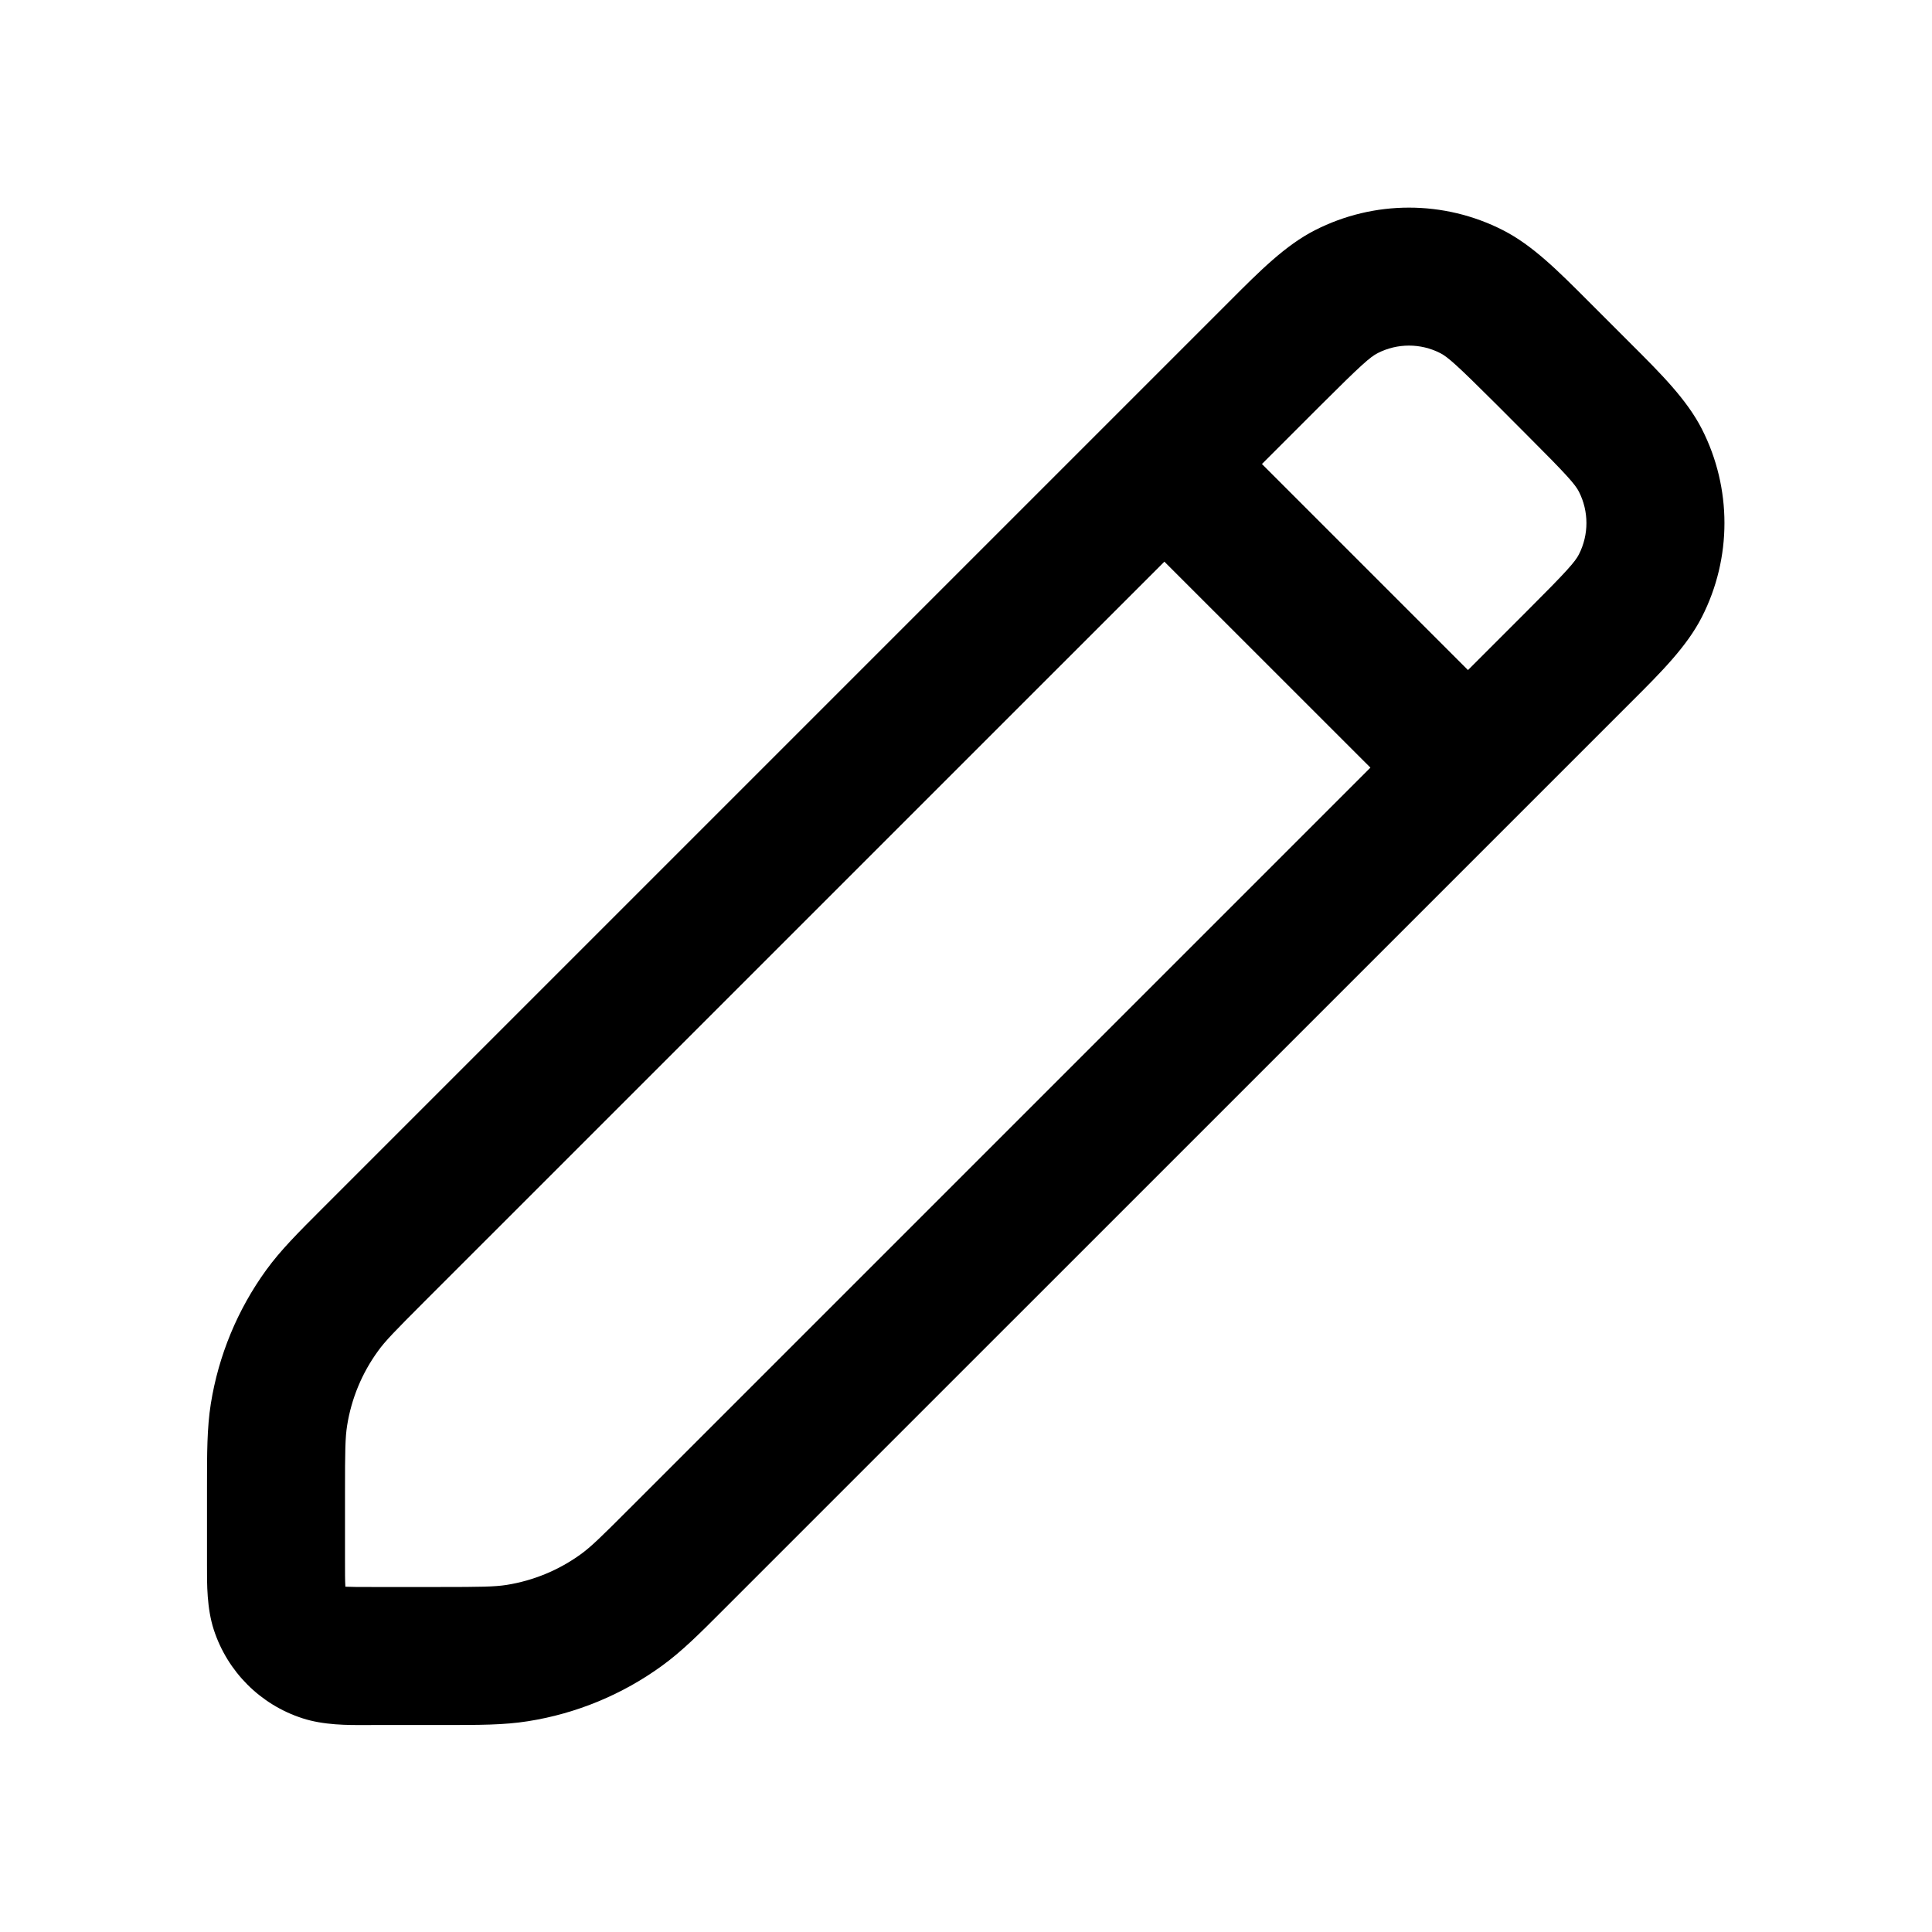
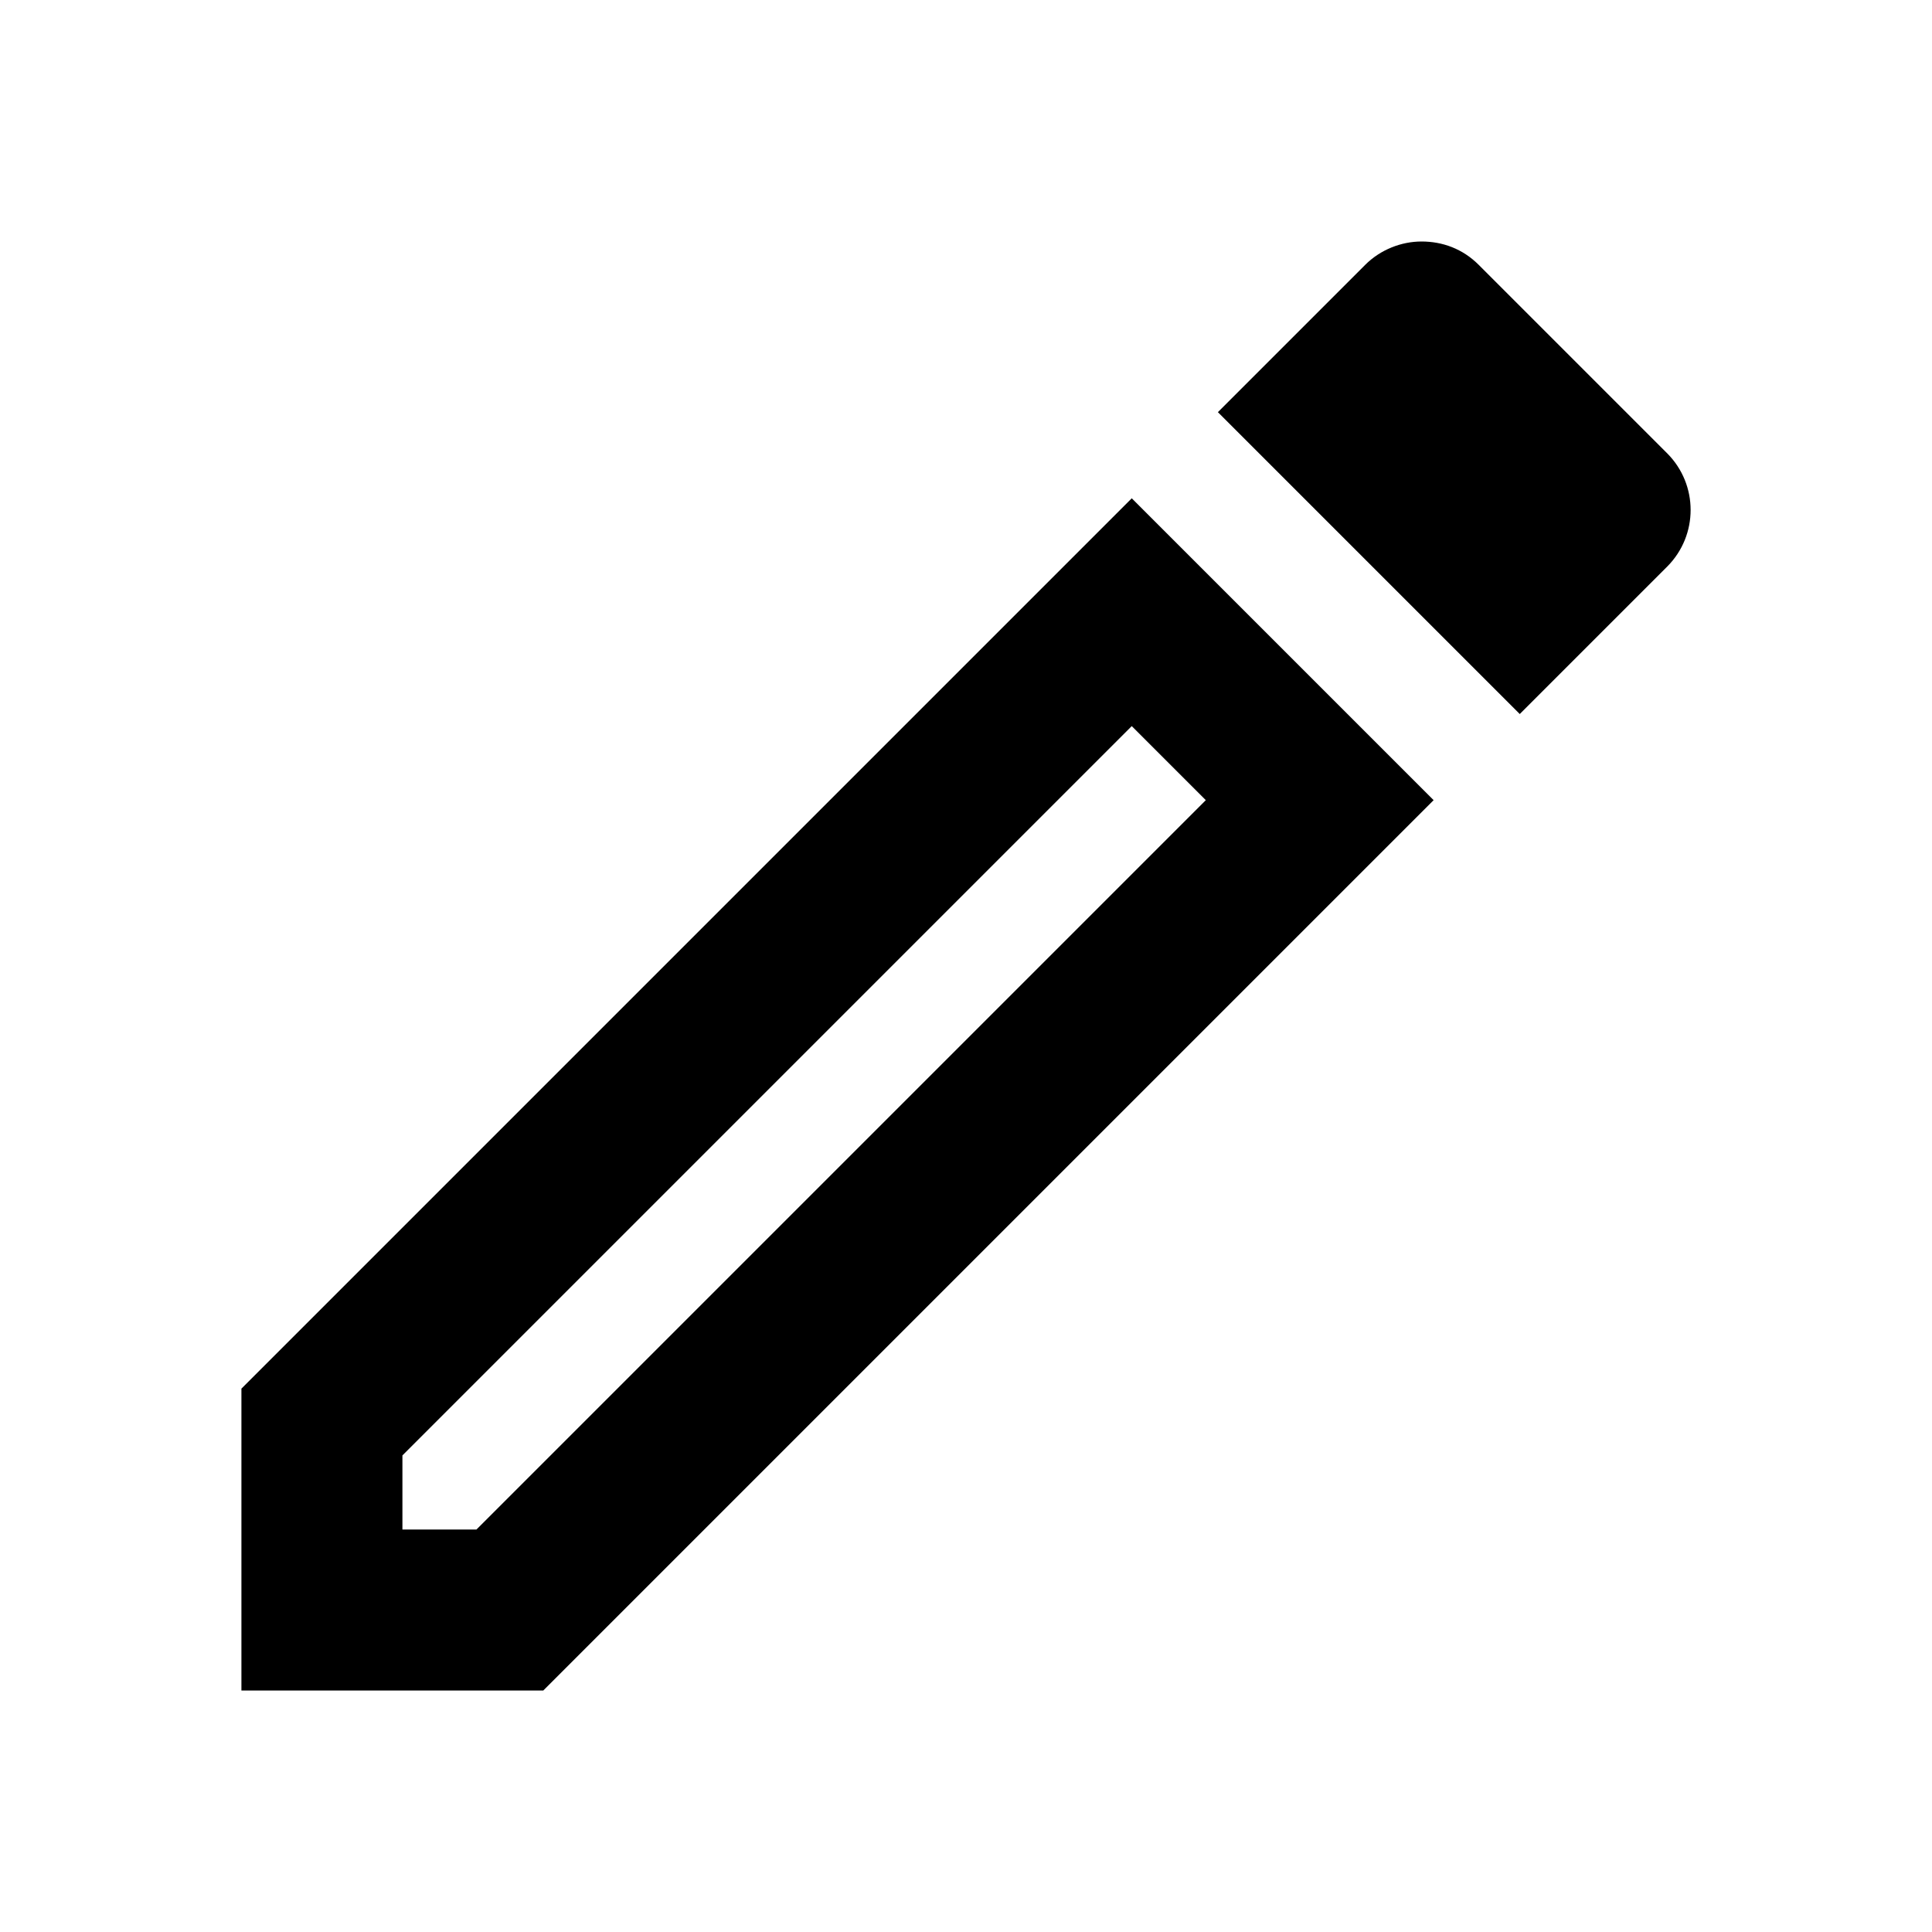
- <svg xmlns="http://www.w3.org/2000/svg" width="28" height="28" viewBox="0 0 28 28" fill="none">
-   <path fill-rule="evenodd" clip-rule="evenodd" d="M21.782 3.336C20.926 2.9 19.914 2.9 19.058 3.336C18.63 3.554 18.258 3.927 17.828 4.358L4.677 17.509C4.323 17.863 4.068 18.117 3.859 18.405C3.442 18.98 3.167 19.645 3.055 20.346C3 20.697 3 21.057 3 21.558L3 22.6L3 22.681C2.999 22.963 2.998 23.309 3.098 23.618C3.296 24.227 3.773 24.705 4.382 24.902C4.691 25.003 5.037 25.002 5.319 25.001L5.4 25L6.443 25C6.943 25 7.303 25.001 7.654 24.945C8.356 24.834 9.021 24.558 9.595 24.141C9.883 23.932 10.137 23.678 10.491 23.323L23.642 10.173C24.074 9.742 24.447 9.37 24.665 8.942C25.101 8.087 25.101 7.074 24.665 6.218C24.447 5.791 24.074 5.419 23.642 4.988L23.012 4.358C22.582 3.927 22.21 3.554 21.782 3.336ZM19.966 5.118C20.251 4.972 20.589 4.972 20.874 5.118C20.98 5.172 21.111 5.286 21.693 5.867L22.133 6.308C22.715 6.889 22.829 7.021 22.883 7.126C23.028 7.412 23.028 7.749 22.883 8.034C22.829 8.14 22.715 8.272 22.133 8.853L21.275 9.711L18.289 6.725L19.147 5.867C19.729 5.286 19.86 5.172 19.966 5.118ZM16.875 8.14L6.142 18.872C5.717 19.298 5.582 19.436 5.478 19.581C5.246 19.9 5.093 20.269 5.031 20.659C5.003 20.835 5 21.028 5 21.63V22.6C5 22.797 5 22.905 5.005 22.983L5.005 22.995L5.017 22.996C5.095 23 5.203 23 5.4 23H6.37C6.972 23 7.165 22.997 7.341 22.97C7.731 22.908 8.101 22.755 8.42 22.523C8.564 22.418 8.703 22.284 9.128 21.858L19.861 11.125L16.875 8.14Z" fill="currentColor" />
+ <svg xmlns="http://www.w3.org/2000/svg" width="24" height="24" viewBox="0 0 24 24" fill="currentColor">
+   <path d="M14.059 9.02L14.979 9.94L5.919 19H4.999V18.08L14.059 9.02ZM17.659 3C17.409 3 17.149 3.1 16.959 3.29L15.129 5.12L18.879 8.87L20.709 7.04C21.099 6.65 21.099 6.02 20.709 5.63L18.369 3.29C18.169 3.09 17.919 3 17.659 3ZM14.059 6.19L2.999 17.25V21H6.749L17.809 9.94L14.059 6.19Z" />
</svg>
